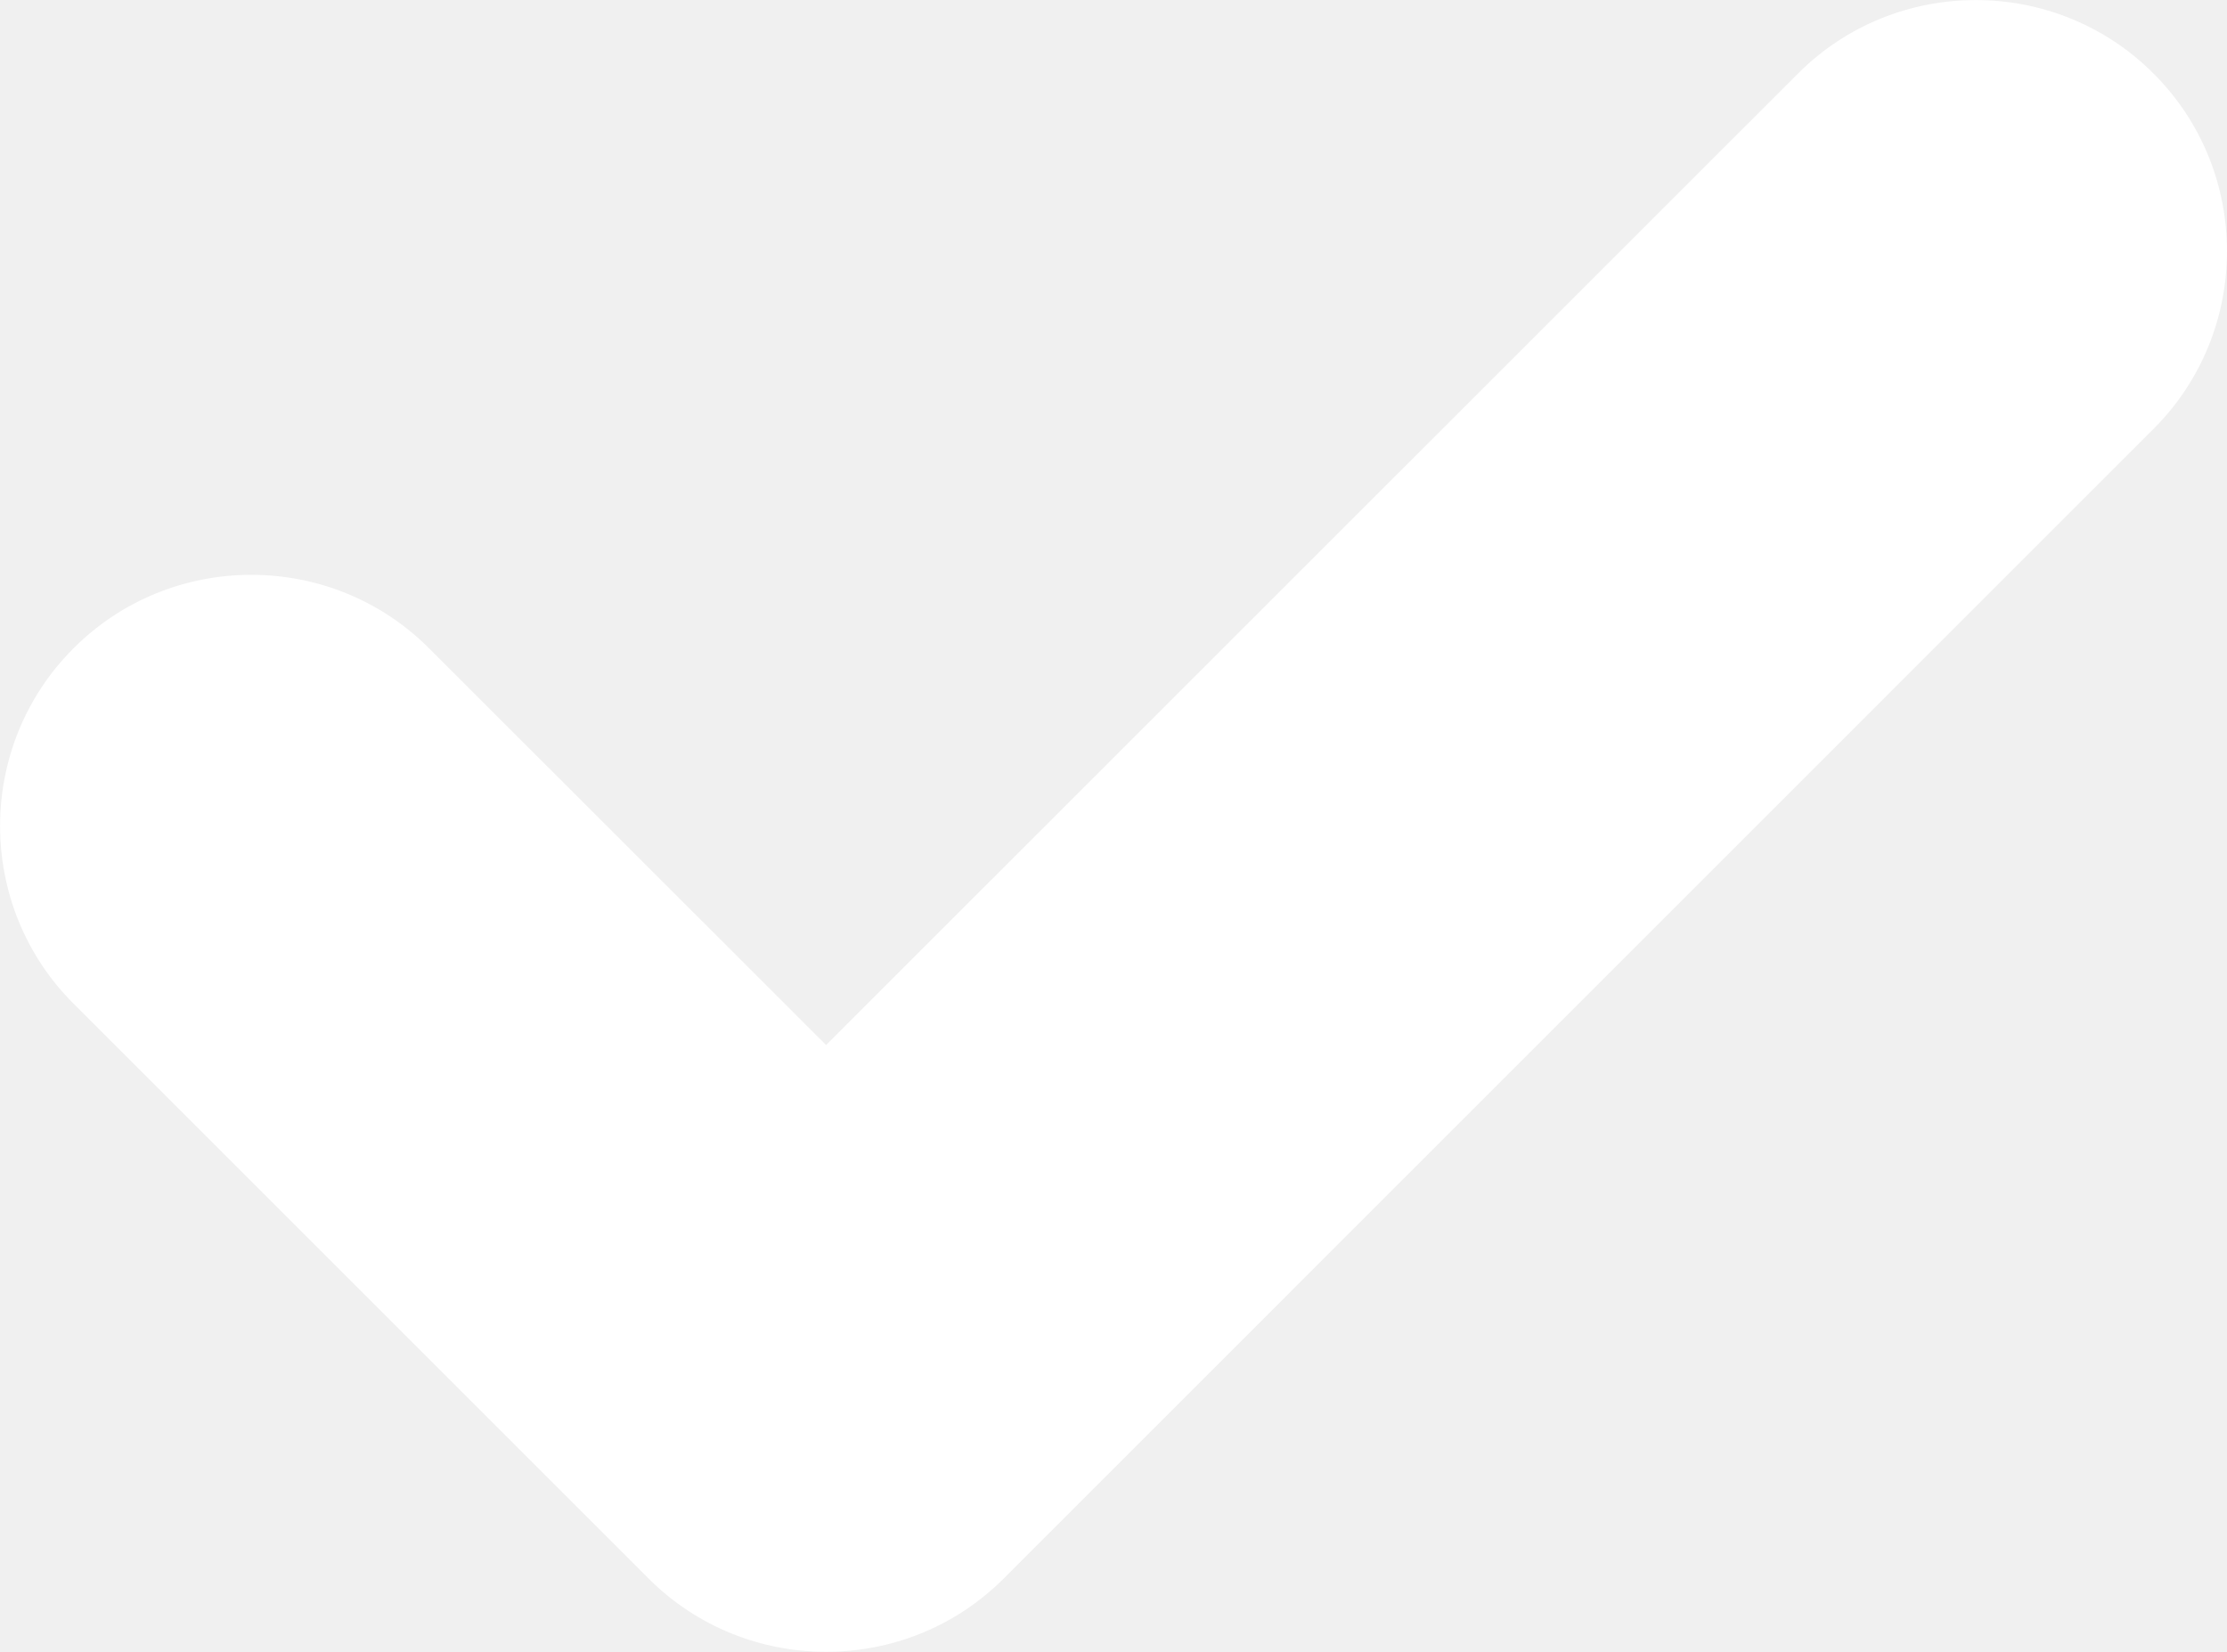
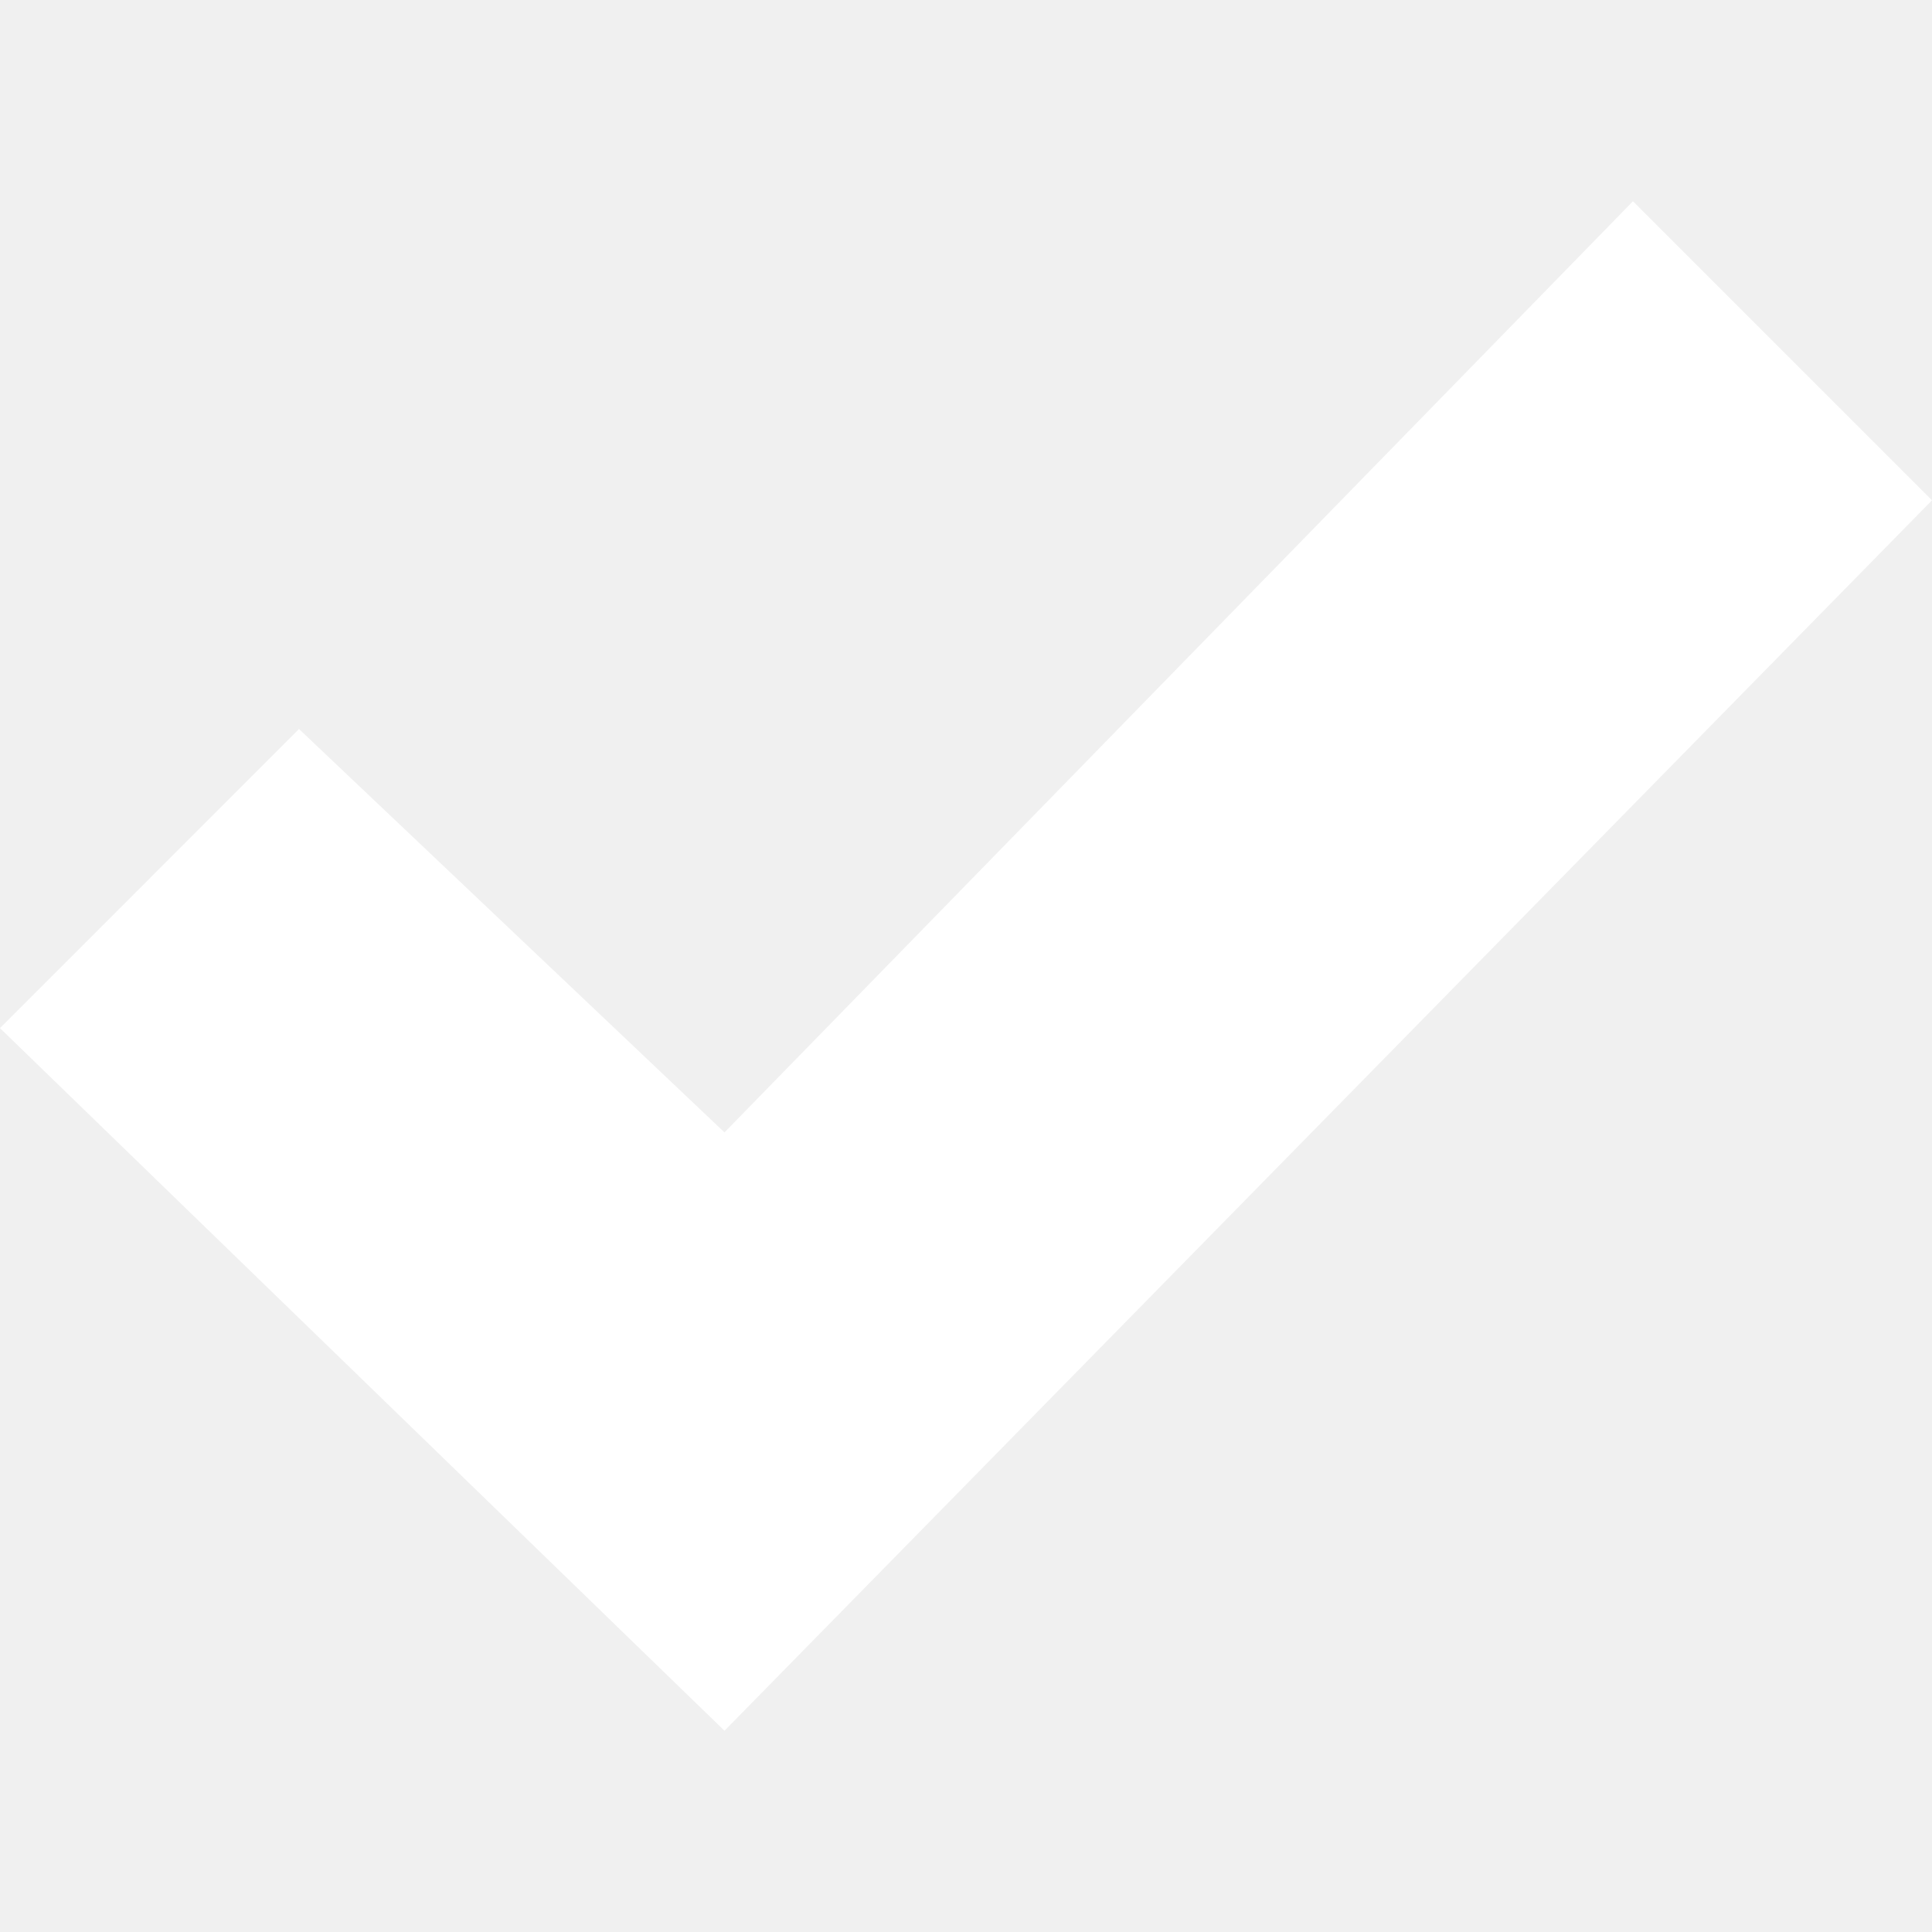
- <svg xmlns="http://www.w3.org/2000/svg" style="isolation:isolate" viewBox="505 20 38.21 28.346" width="13.479mm" height="10mm" version="1.1" id="svg6">
-   <defs id="defs10" />
-   <path d="m 541.949,27.36 c 1.681,-1.677 1.681,-4.423 0,-6.099 -1.677,-1.681 -4.423,-1.681 -6.099,0 l -16.676,16.673 -6.813,-6.809 c -1.677,-1.681 -4.423,-1.681 -6.099,0 -1.681,1.677 -1.681,4.423 0,6.099 l 9.863,9.863 c 1.677,1.681 4.423,1.681 6.099,0 z" style="fill:#ffffff;fill-opacity:1;stroke-width:3.945" id="path4" />
+ <svg xmlns="http://www.w3.org/2000/svg" width="10mm" height="10mm" viewBox="0 0 37.795 37.795" version="1.1" id="svg4">
+   <defs id="defs8" />
+   <path d="M 31.945,3.937 14.173,22.153 5.849,14.261 0,20.113 14.173,33.858 37.795,9.787 Z" id="path2" style="fill:#ffffff;stroke-width:1.575" />
</svg>
